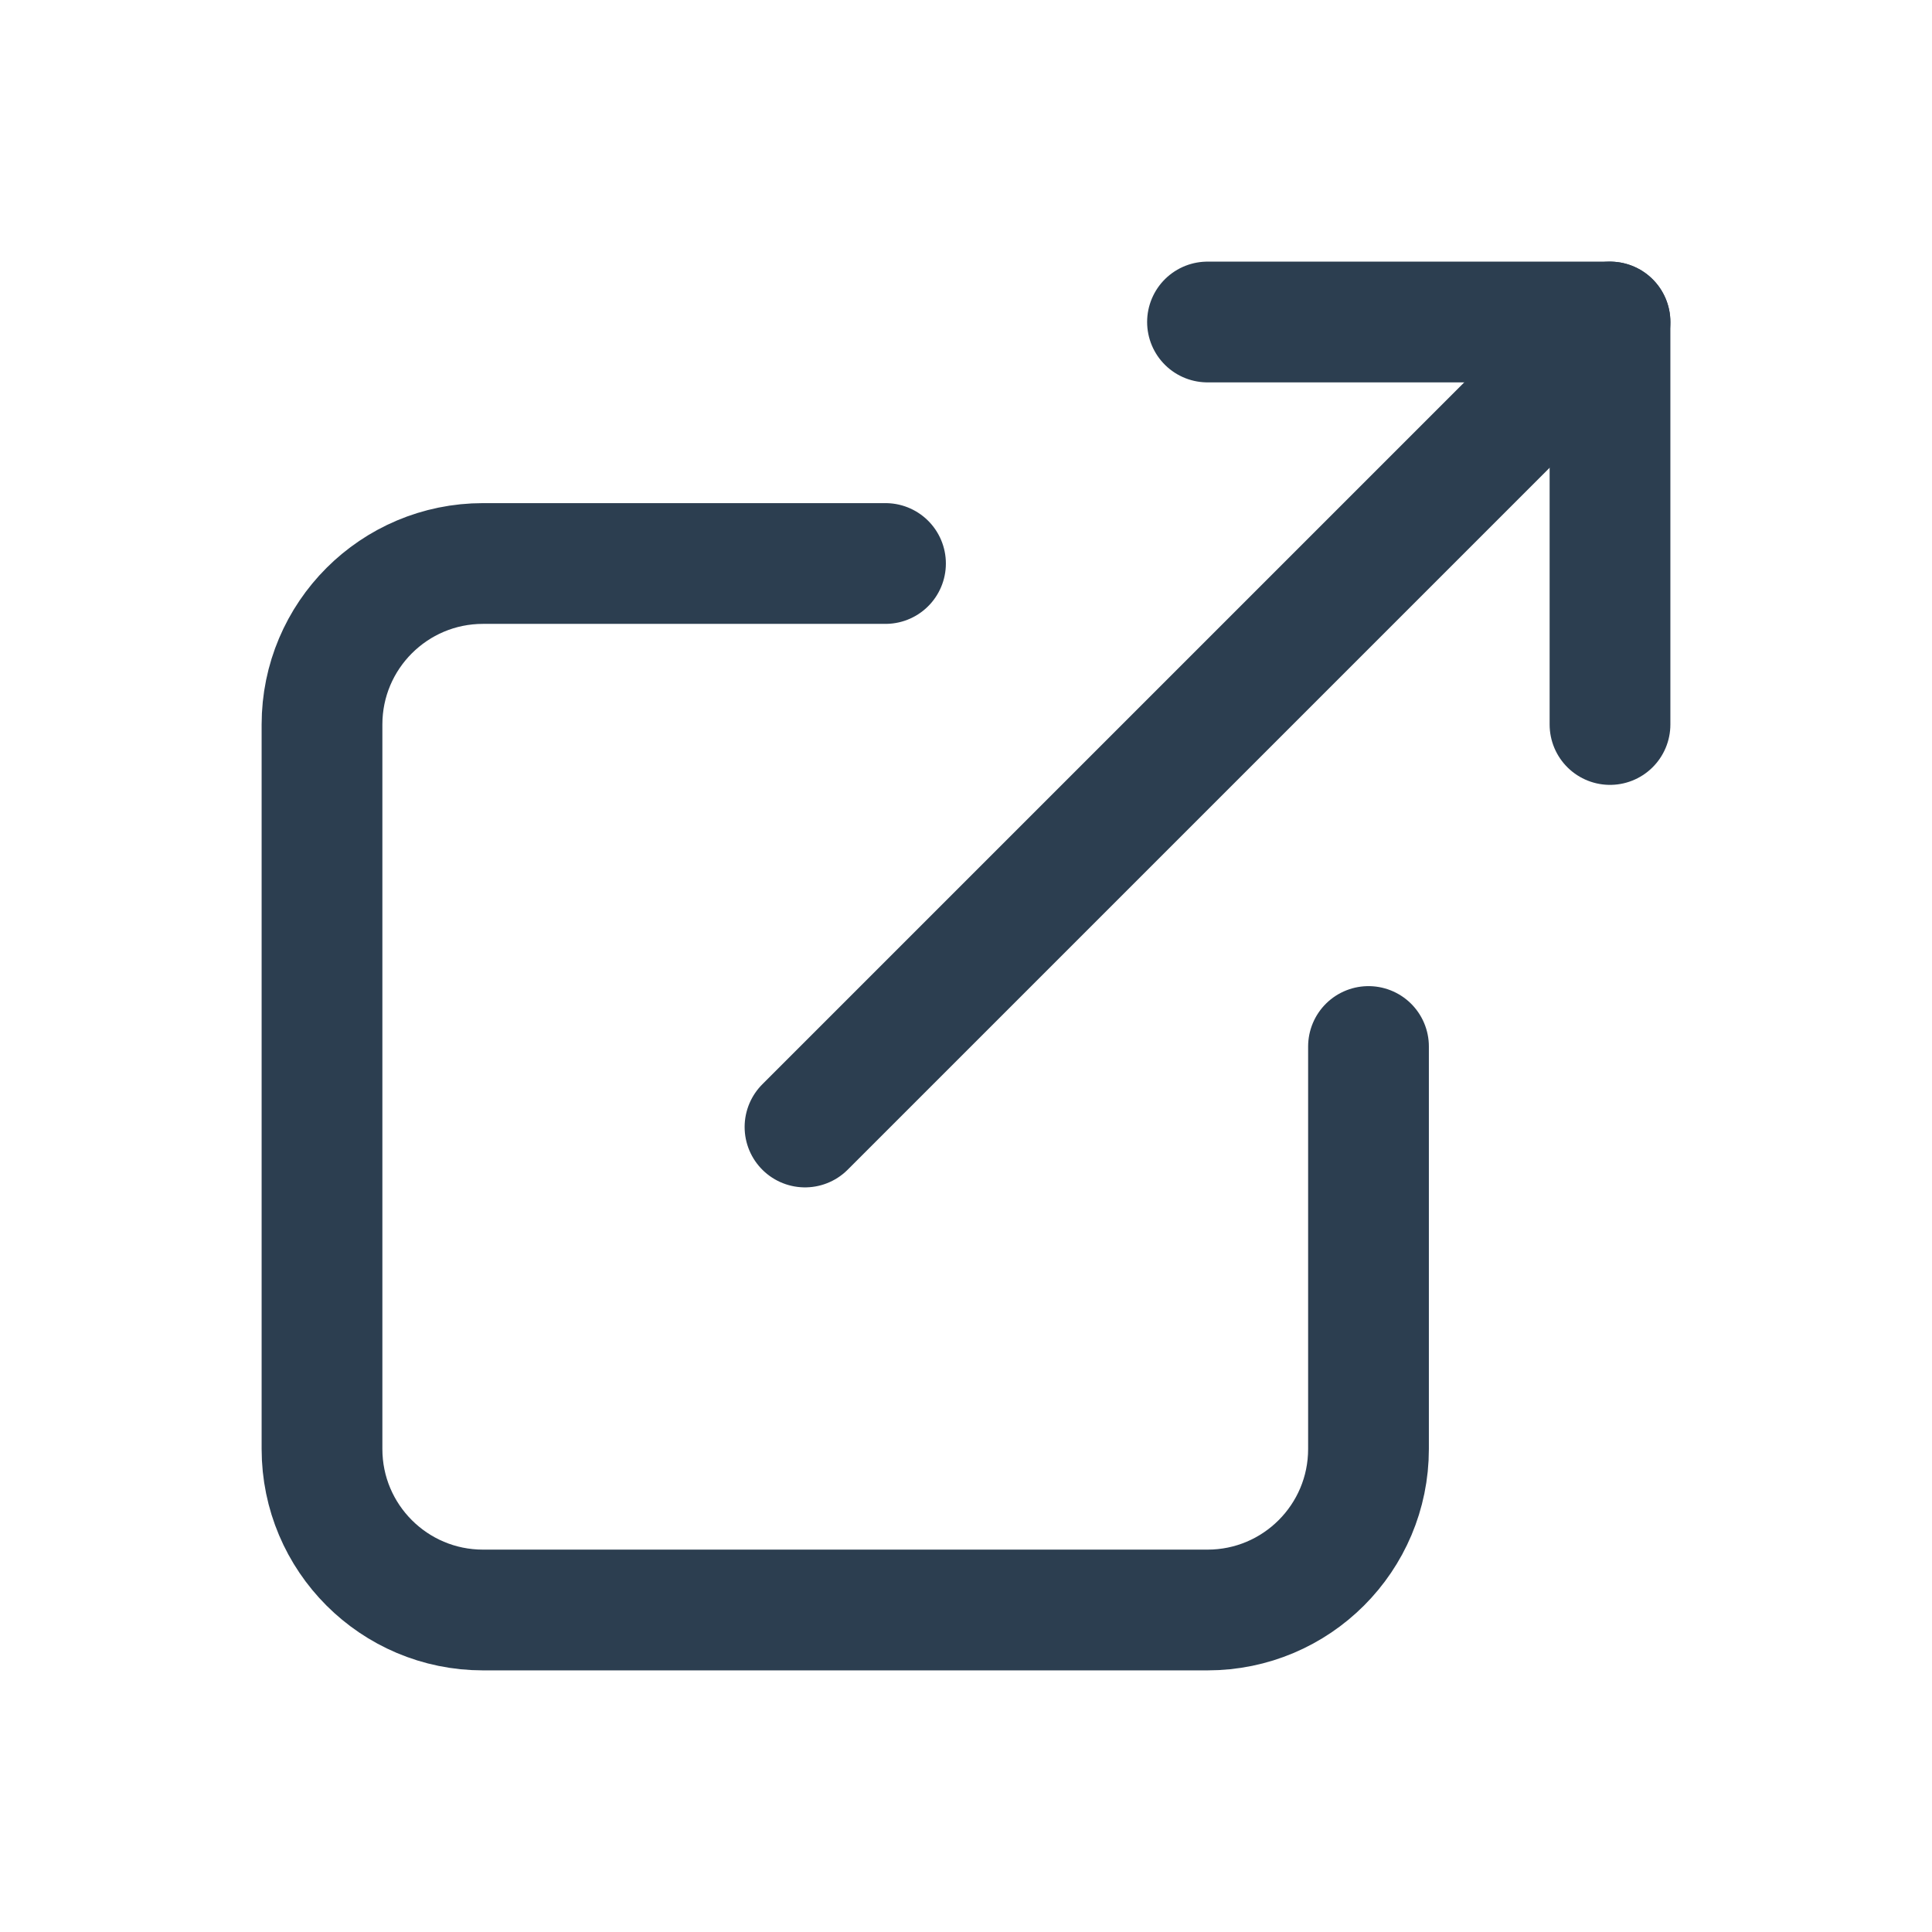
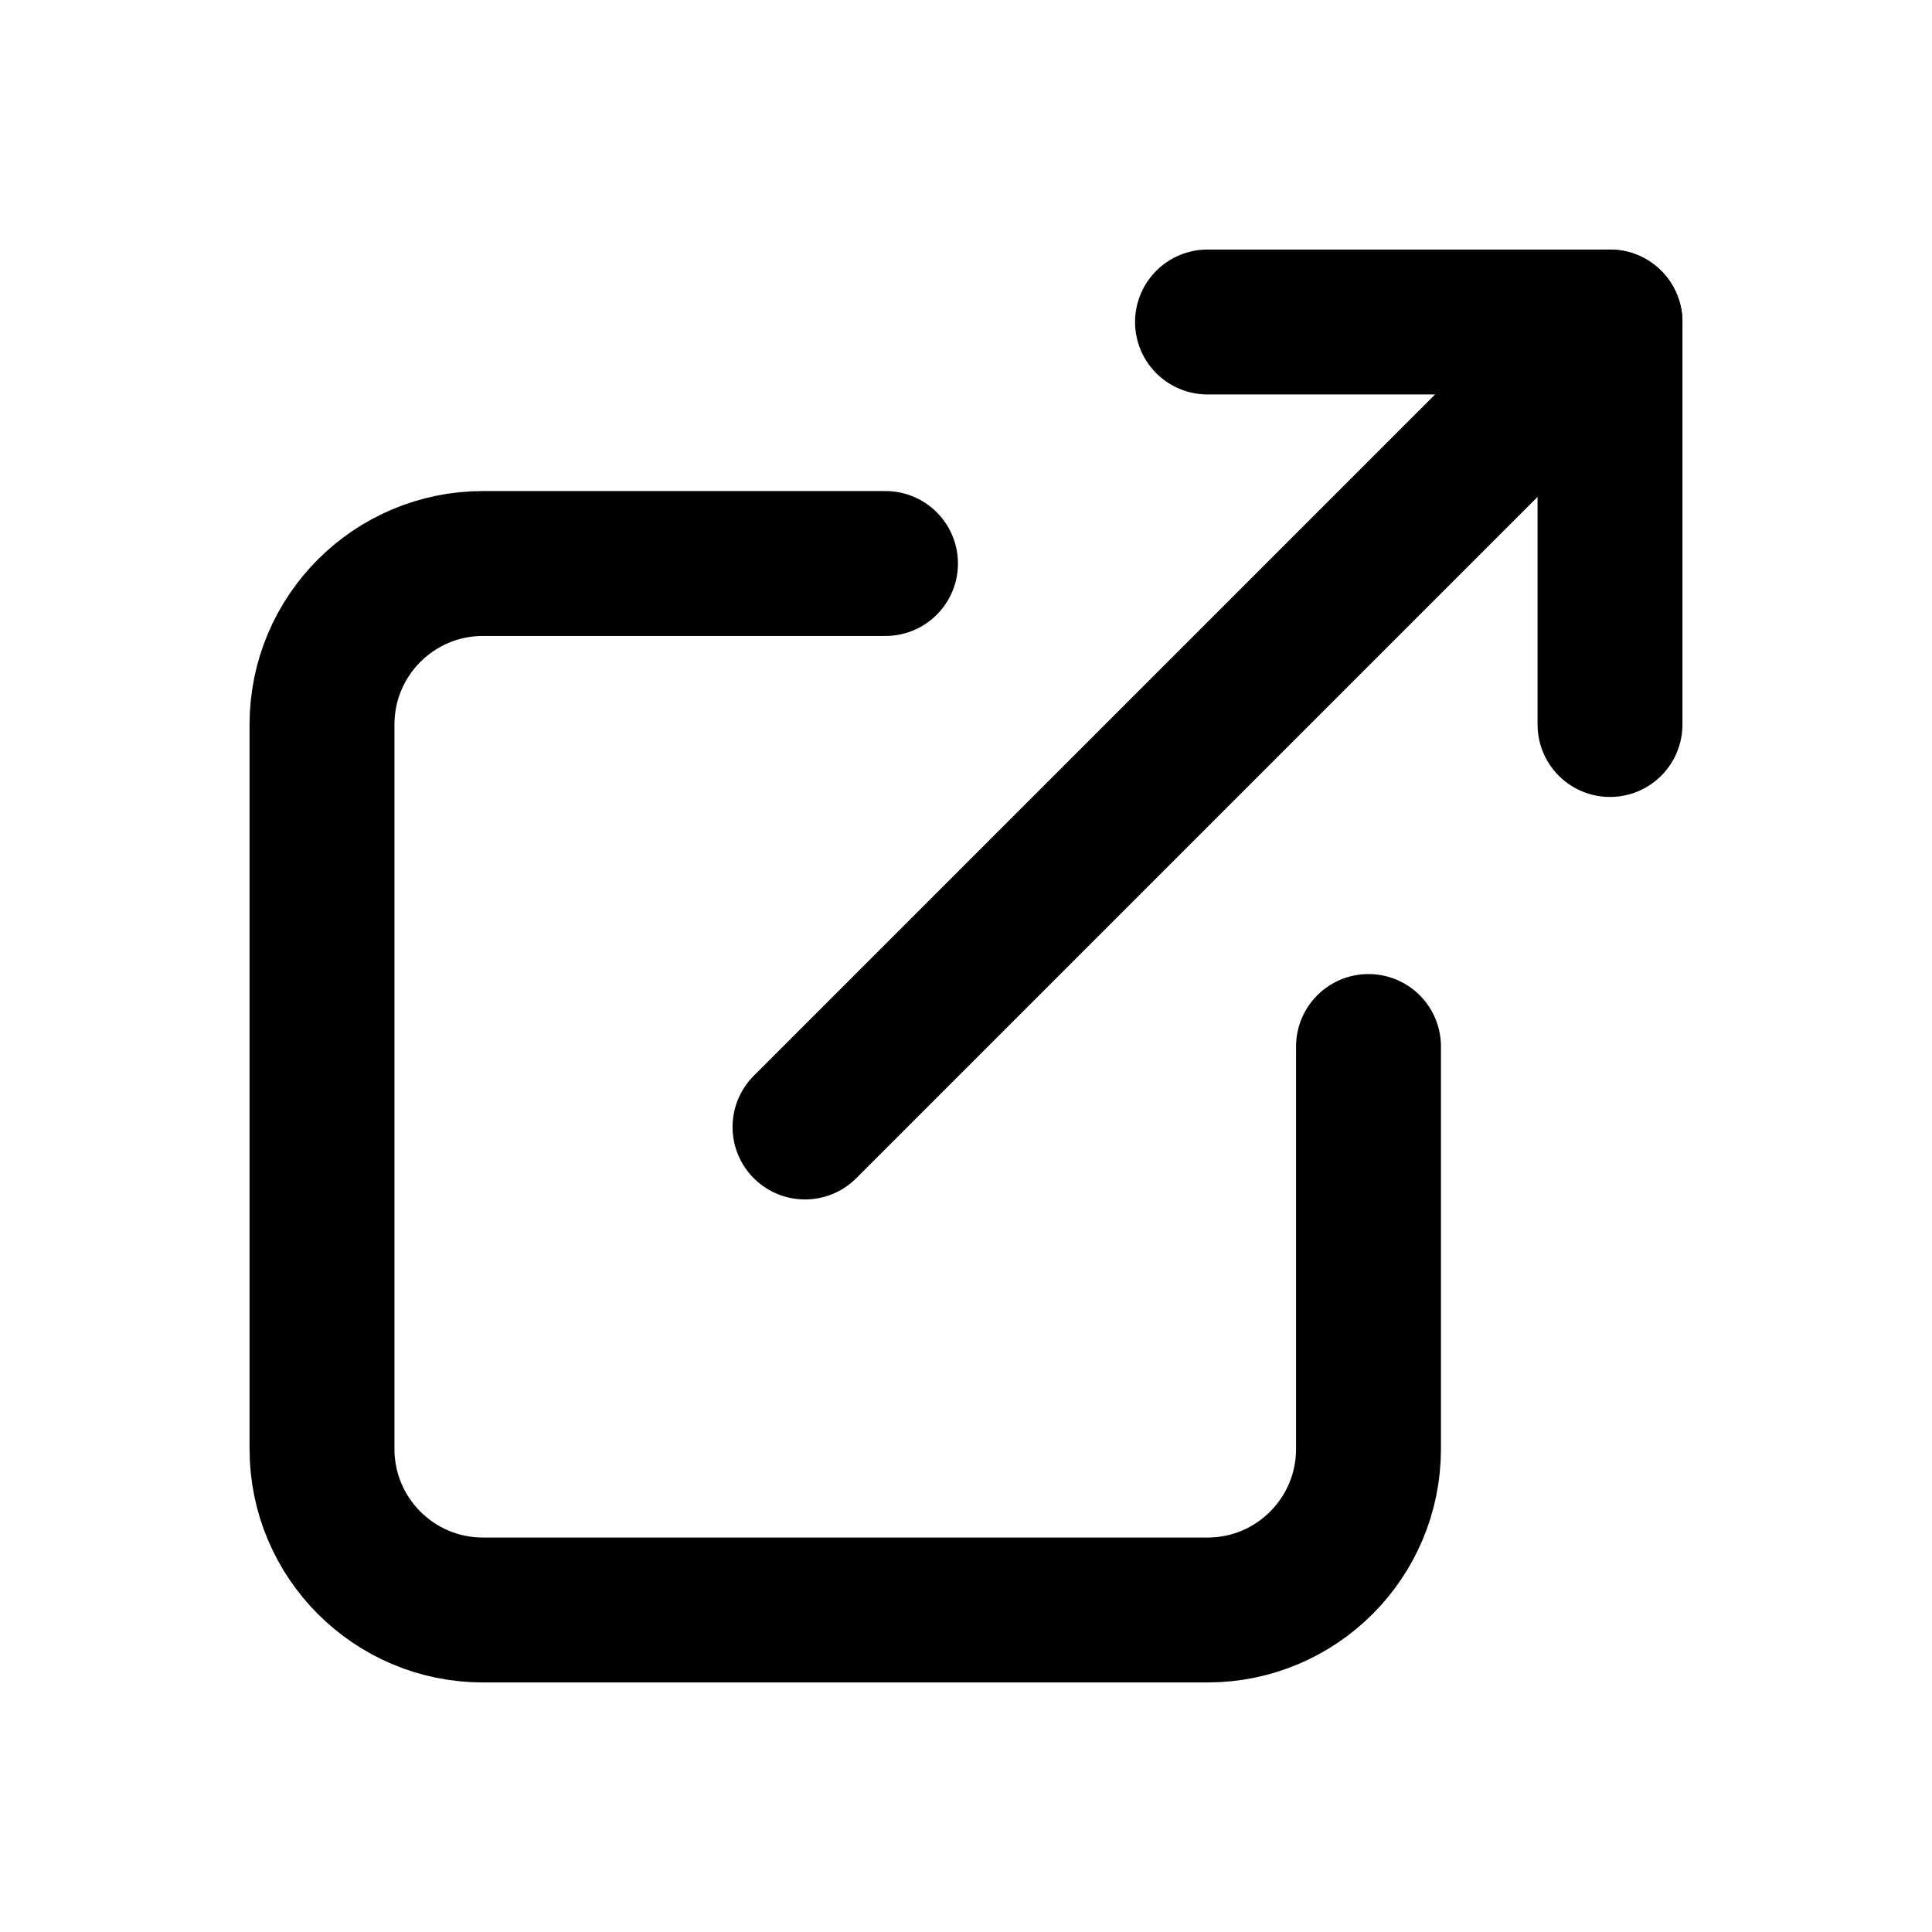
- <svg xmlns="http://www.w3.org/2000/svg" class="icon icon-tabler icon-tabler-external-link" width="44" height="44" viewBox="0 0 24 24" stroke-width="1.5" stroke="#2c3e50" fill="none" stroke-linecap="round" stroke-linejoin="round">
-   <path stroke="none" d="M0 0h24v24H0z" fill="none" />
-   <path d="M11 7h-5a2 2 0 0 0 -2 2v9a2 2 0 0 0 2 2h9a2 2 0 0 0 2 -2v-5" />
-   <line x1="10" y1="14" x2="20" y2="4" />
-   <polyline points="15 4 20 4 20 9" />
+ <svg xmlns="http://www.w3.org/2000/svg" width="48" height="48" viewBox="0 0 48 48">
+   <path d="M18,7H8a4,4,0,0,0-4,4V29a4,4,0,0,0,4,4H26a4,4,0,0,0,4-4V19" transform="translate(4 7)" fill="none" stroke="currentcolor" stroke-linecap="round" stroke-linejoin="round" stroke-width="3.6" />
+   <line y1="20" x2="20" transform="translate(20 8)" fill="none" stroke="currentcolor" stroke-linecap="round" stroke-linejoin="round" stroke-width="3.6" />
+   <path d="M15,4H25V14" transform="translate(15 4)" fill="none" stroke="currentcolor" stroke-linecap="round" stroke-linejoin="round" stroke-width="3.6" />
</svg>
